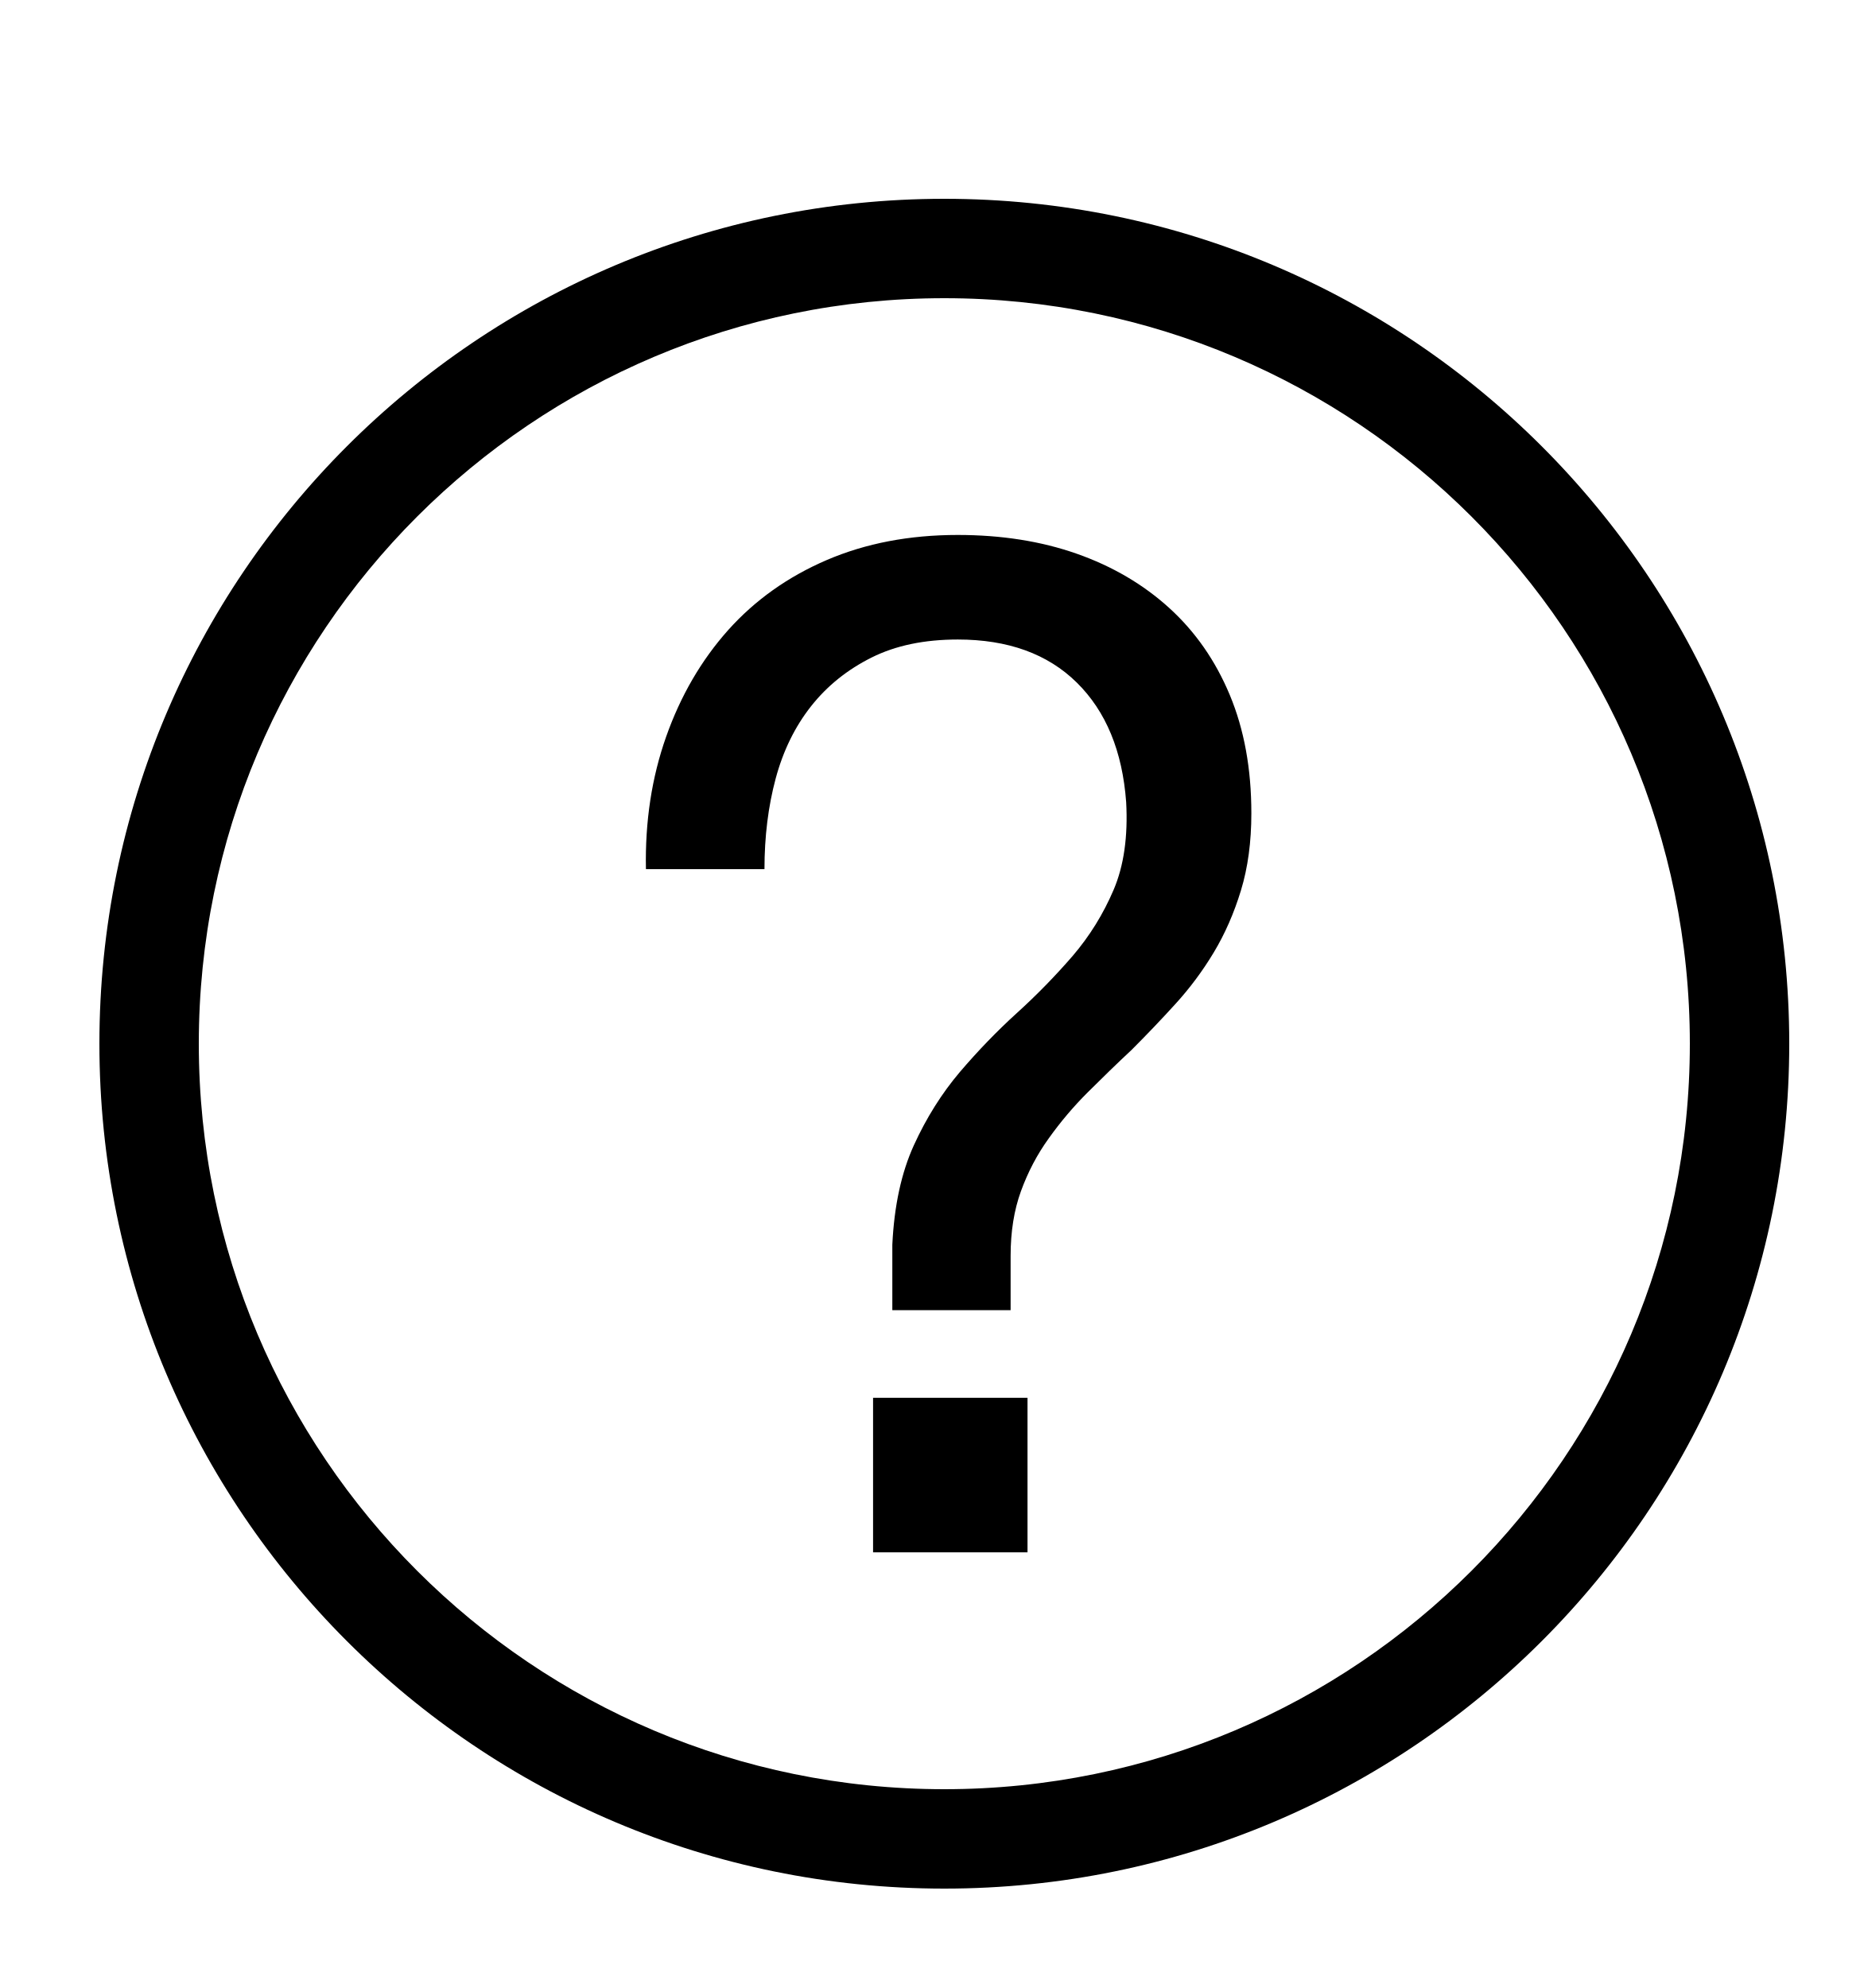
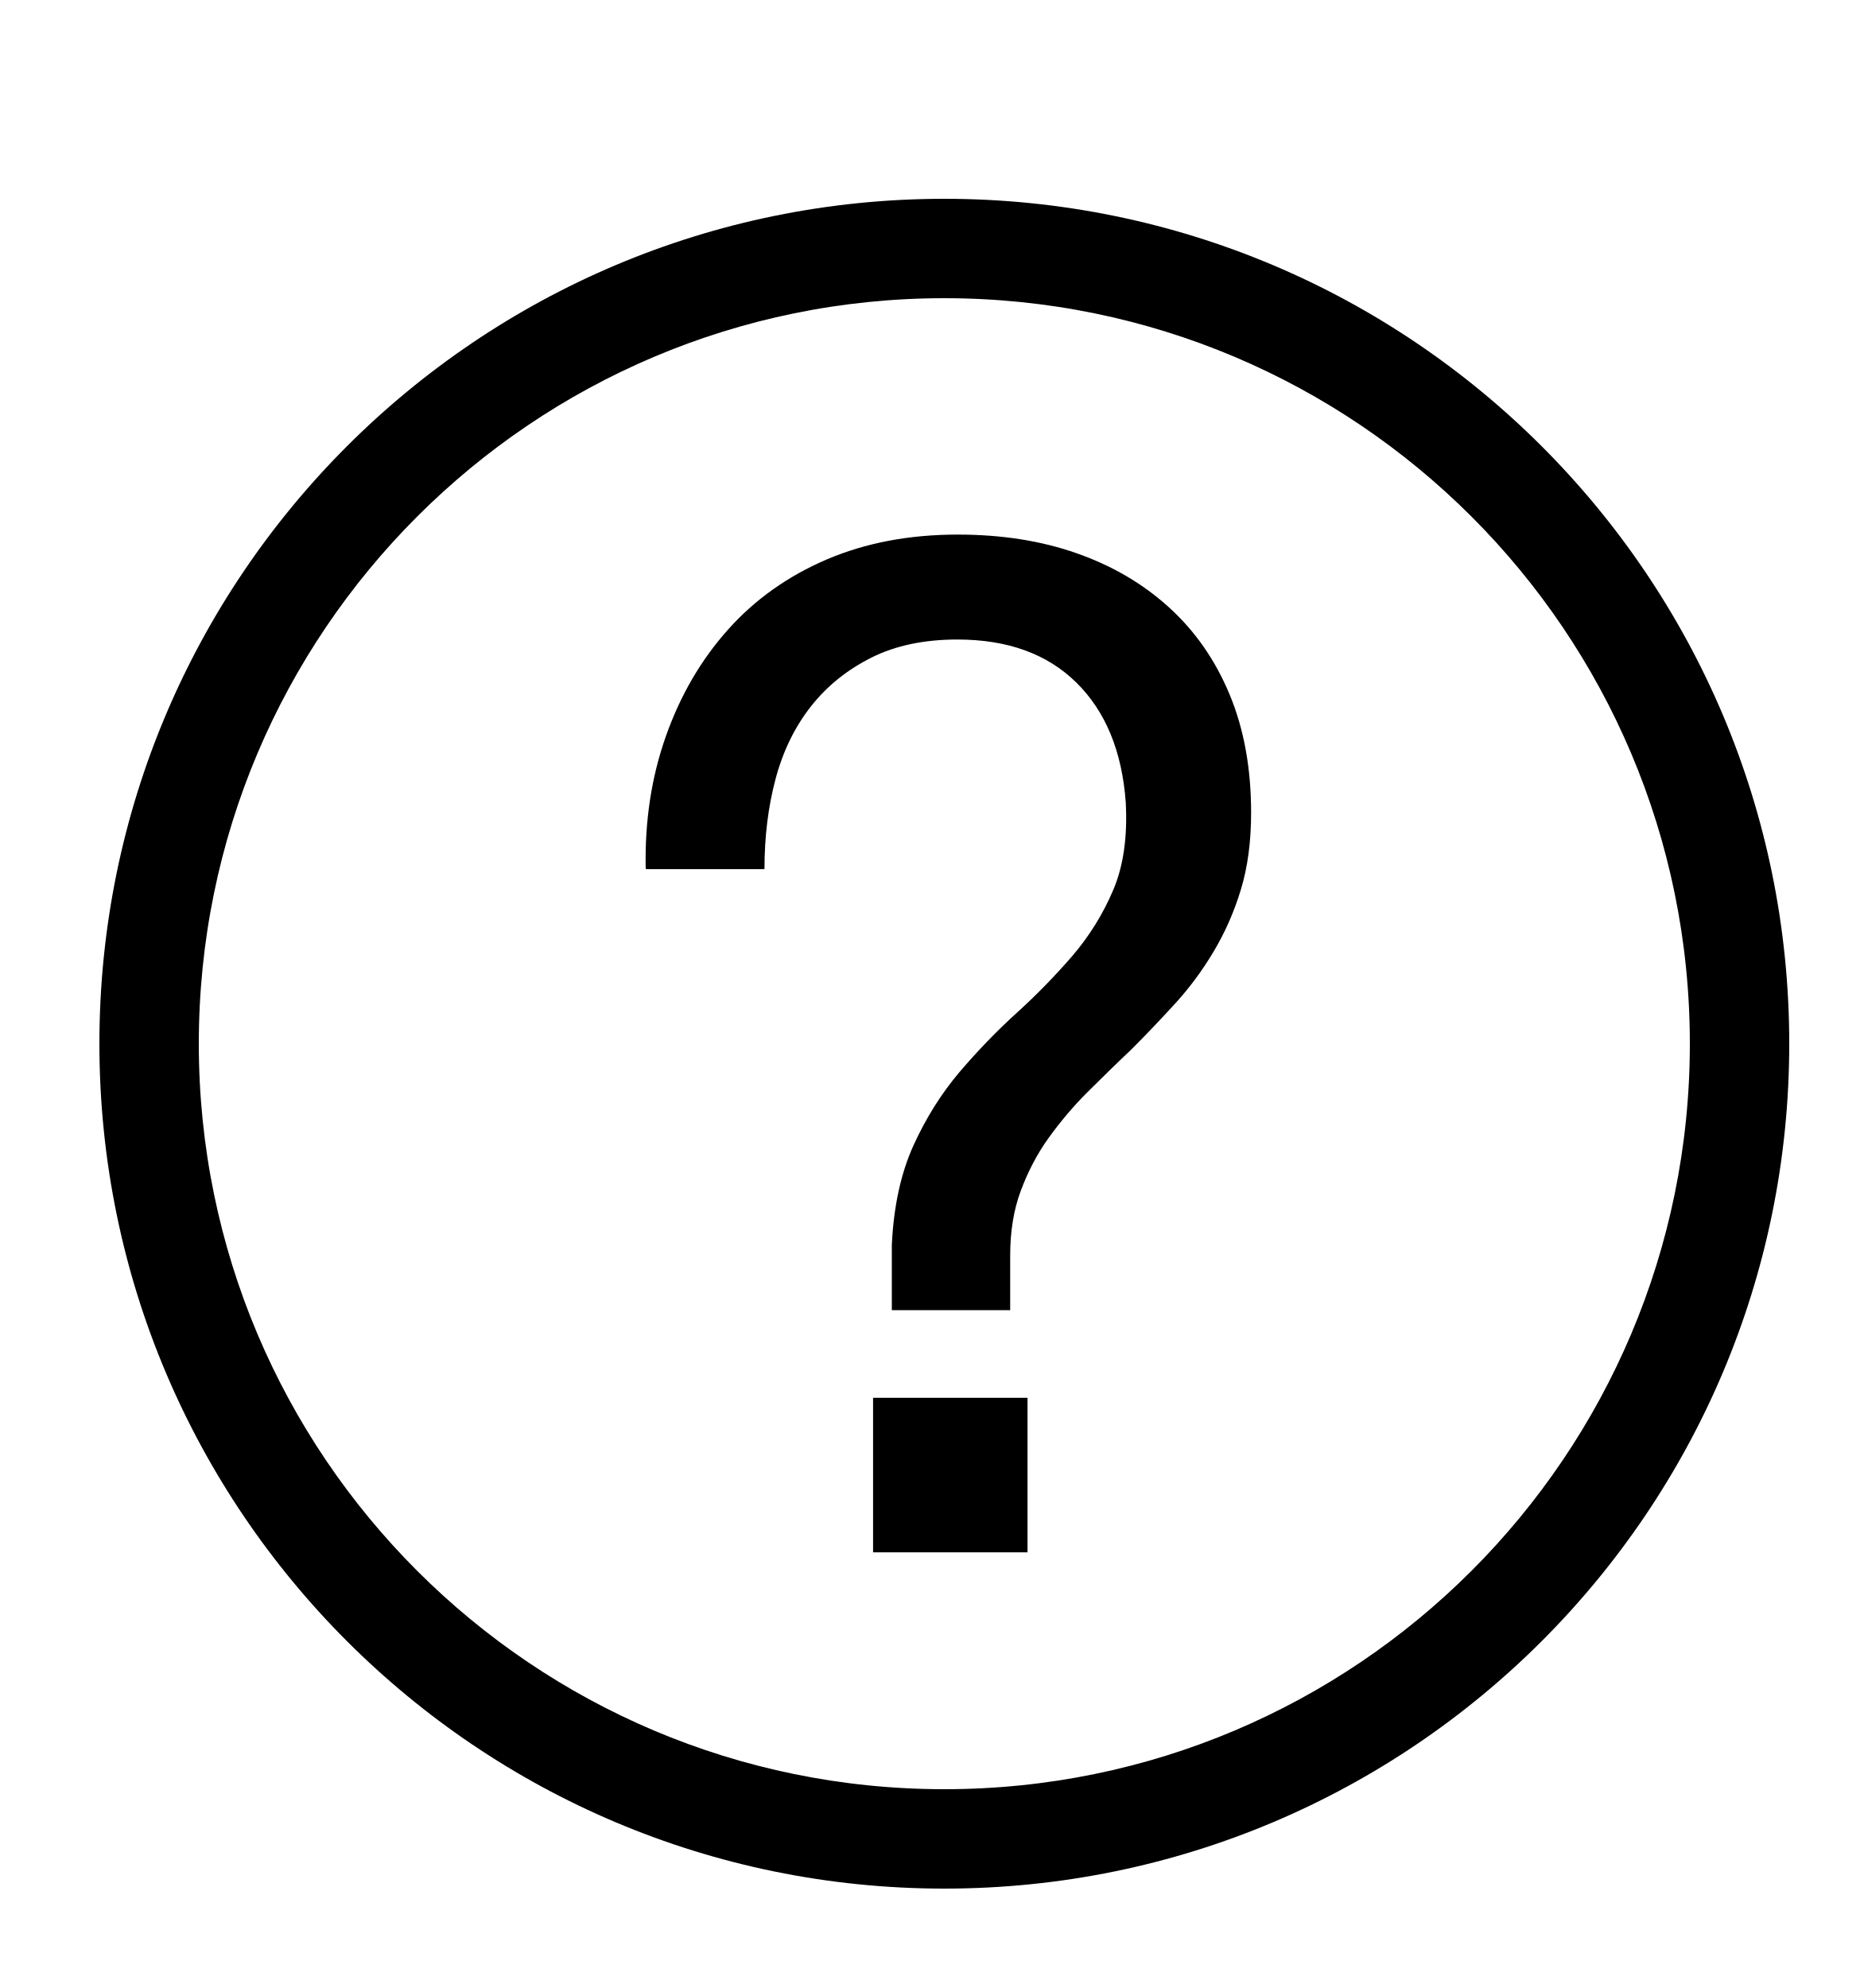
<svg xmlns="http://www.w3.org/2000/svg" width="30" height="32" viewBox="0 0 30 32">
  <path d="M28.8 16.8c0-7.51-6.09-13.6-13.6-13.6S1.6 9.29 1.6 16.8s6.09 13.6 13.6 13.6 13.6-6.09 13.6-13.6zm-25.6 0c0-6.627 5.373-12 12-12s12 5.373 12 12-5.373 12-12 12-12-5.373-12-12z" />
-   <path d="M14.053 22.5v2.487h2.486V22.5h-2.487zM10.4 13.99h1.905c0-.524.06-1.01.18-1.457s.31-.836.57-1.165c.26-.33.586-.59.974-.784s.85-.29 1.388-.29c.806 0 1.445.23 1.915.693s.735 1.105.795 1.926c.03.553-.037 1.023-.202 1.41s-.385.744-.66 1.065c-.277.32-.576.627-.897.918s-.628.61-.92.952c-.29.343-.537.735-.738 1.176s-.317.974-.347 1.602v1.053h1.904v-.875c0-.388.055-.735.167-1.042s.26-.59.448-.85c.187-.262.396-.51.627-.74s.467-.46.706-.683c.24-.24.474-.485.706-.74s.437-.53.616-.828c.18-.3.325-.63.437-.997s.168-.78.168-1.243c0-.717-.116-1.35-.347-1.904s-.556-1.02-.974-1.4c-.418-.38-.915-.672-1.49-.874s-1.213-.302-1.915-.302c-.778 0-1.48.134-2.107.403s-1.157.646-1.59 1.13c-.433.486-.765 1.058-.997 1.715s-.34 1.366-.325 2.128c0 0-.014-.762 0 0z" />
+   <path d="M14.053 22.5v2.487h2.486V22.5h-2.49zM10.4 13.99h1.905c0-.524.06-1.01.18-1.457s.31-.836.57-1.165c.26-.33.586-.59.974-.784s.85-.29 1.38-.29c.807 0 1.446.23 1.916.693s.735 1.105.795 1.926c.03.553-.036 1.023-.2 1.41s-.385.744-.66 1.065c-.277.32-.576.627-.897.918s-.628.61-.92.952c-.29.343-.537.735-.738 1.176s-.32.974-.35 1.602v1.053h1.905v-.88c0-.39.057-.737.17-1.04s.26-.59.447-.85.397-.51.628-.74.466-.46.705-.686c.24-.24.474-.486.706-.74s.436-.53.615-.83c.18-.3.328-.63.44-.996s.167-.78.167-1.243c0-.718-.115-1.35-.346-1.905s-.555-1.02-.973-1.4c-.417-.38-.914-.672-1.49-.874s-1.212-.3-1.914-.3c-.778 0-1.48.132-2.107.4s-1.16.647-1.59 1.13c-.436.487-.768 1.06-1 1.716s-.34 1.364-.325 2.126c0 0-.012-.762 0 0z" />
</svg>
